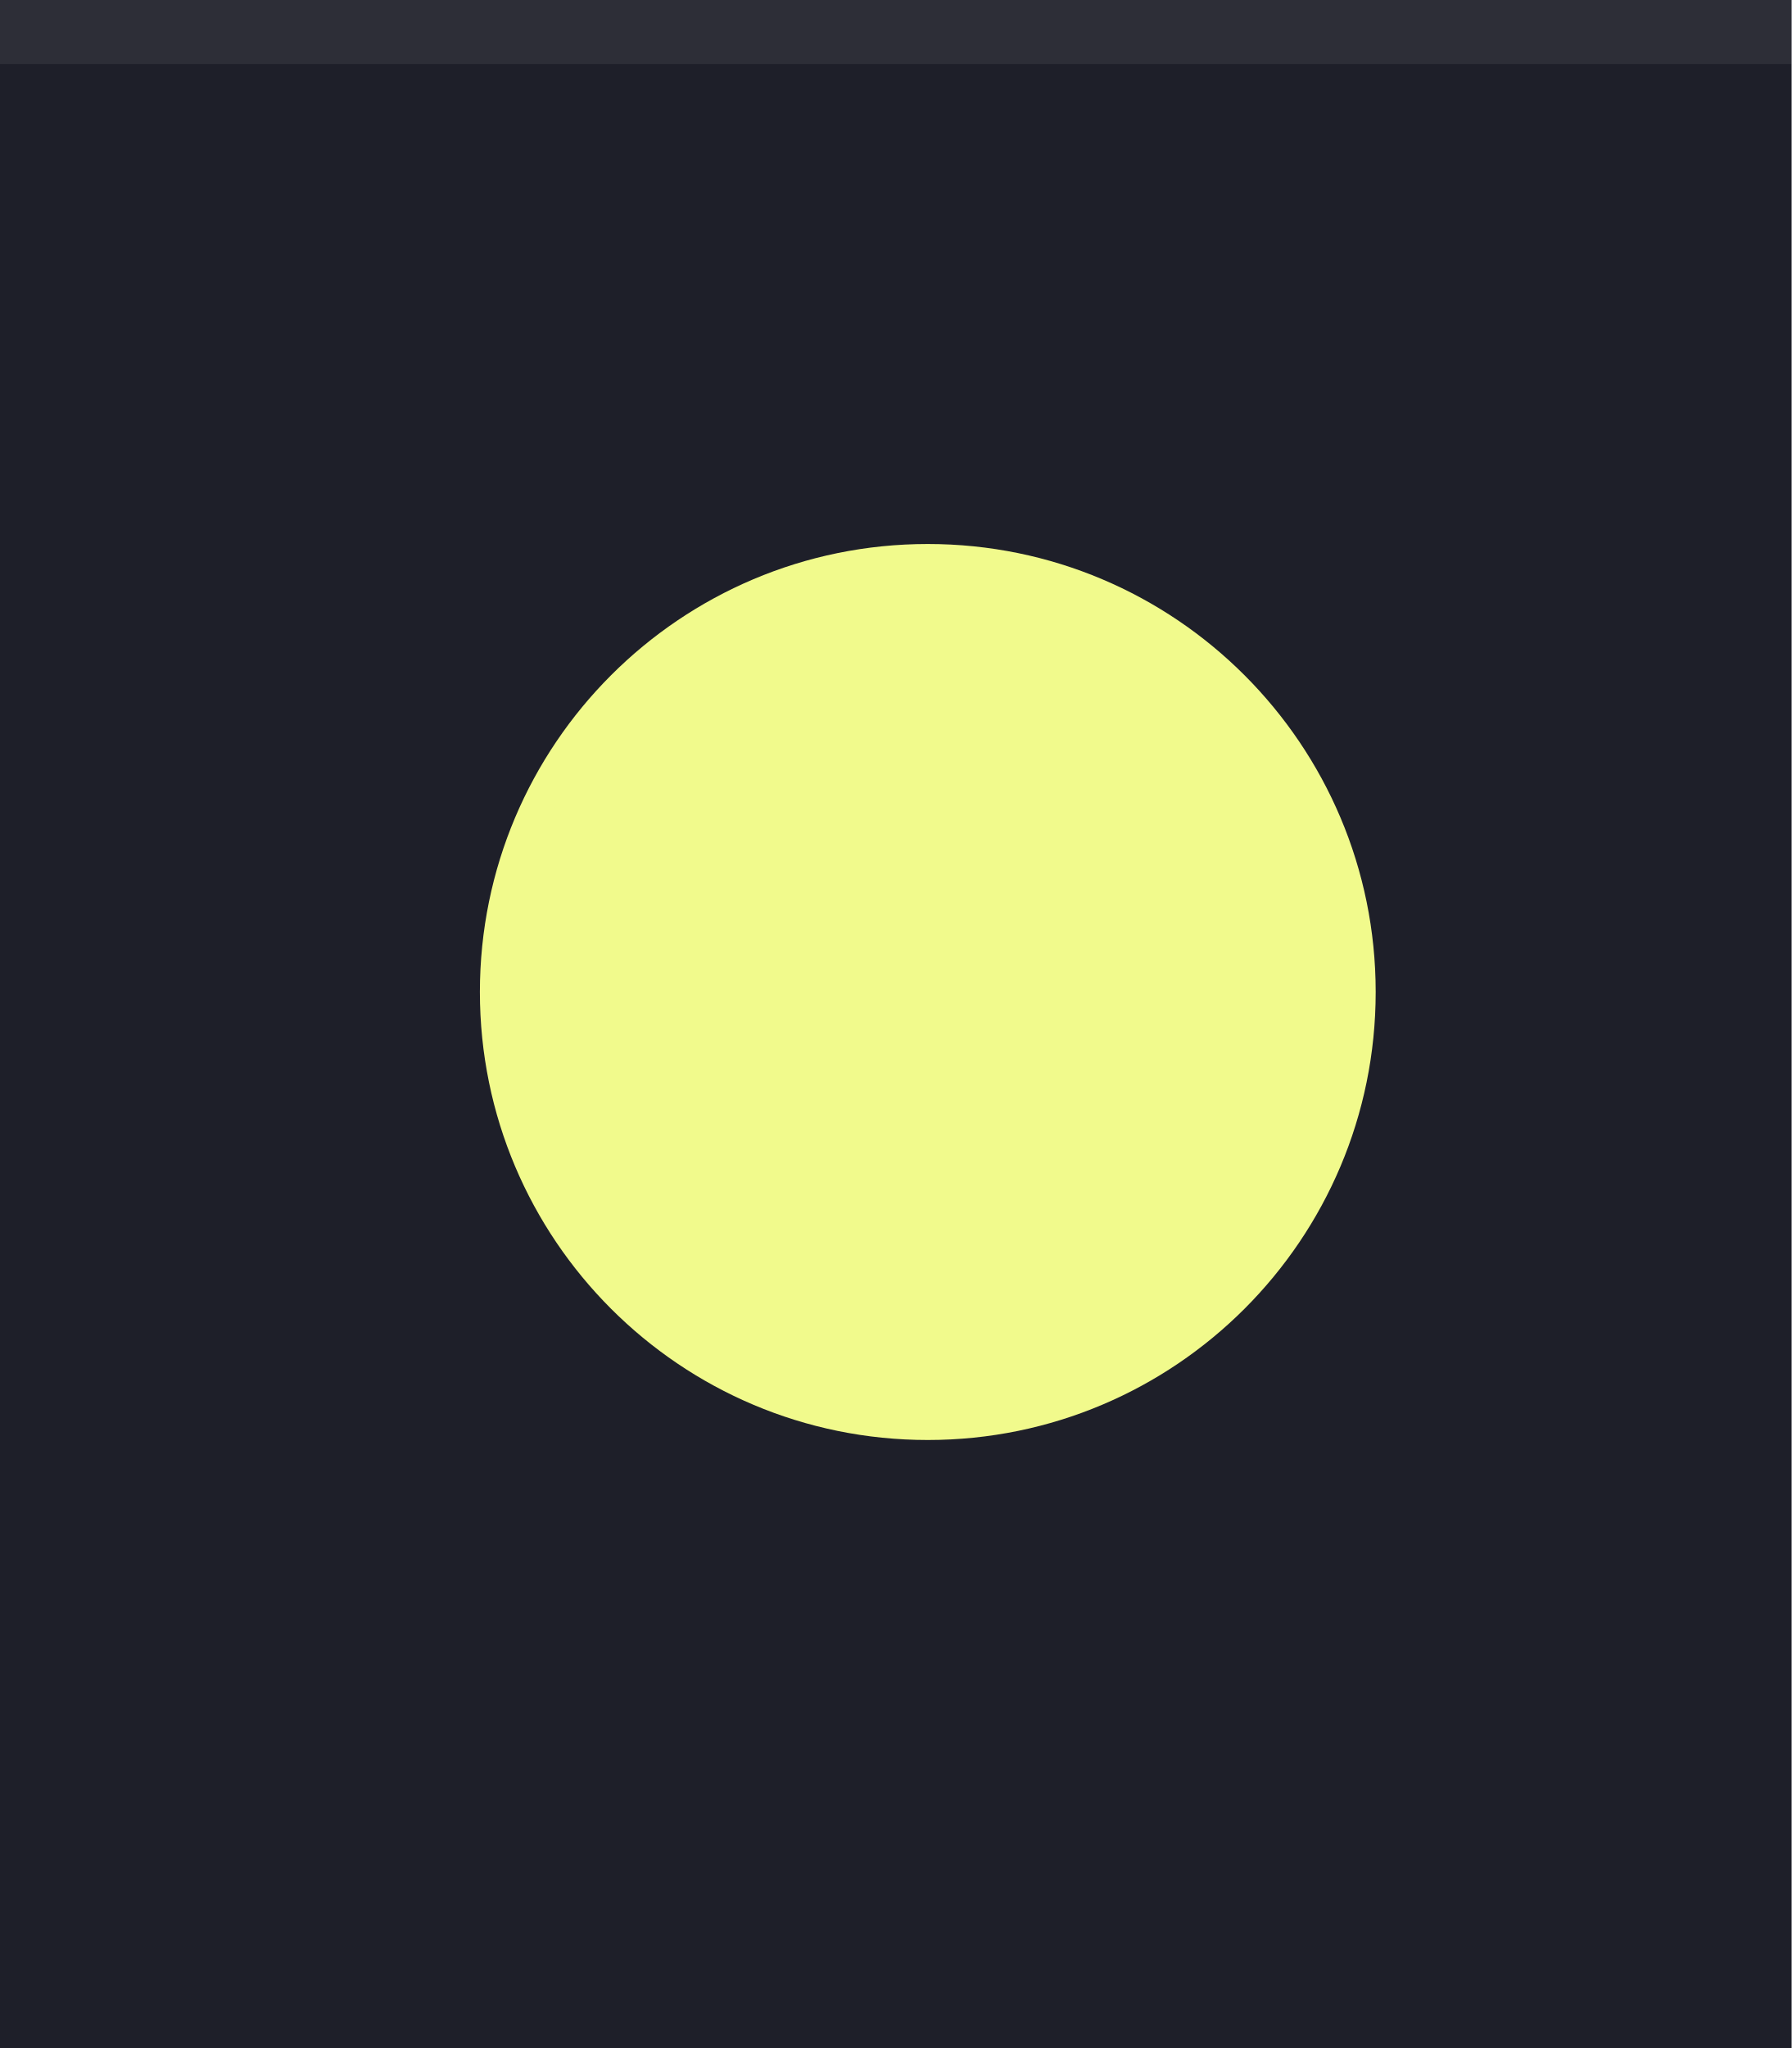
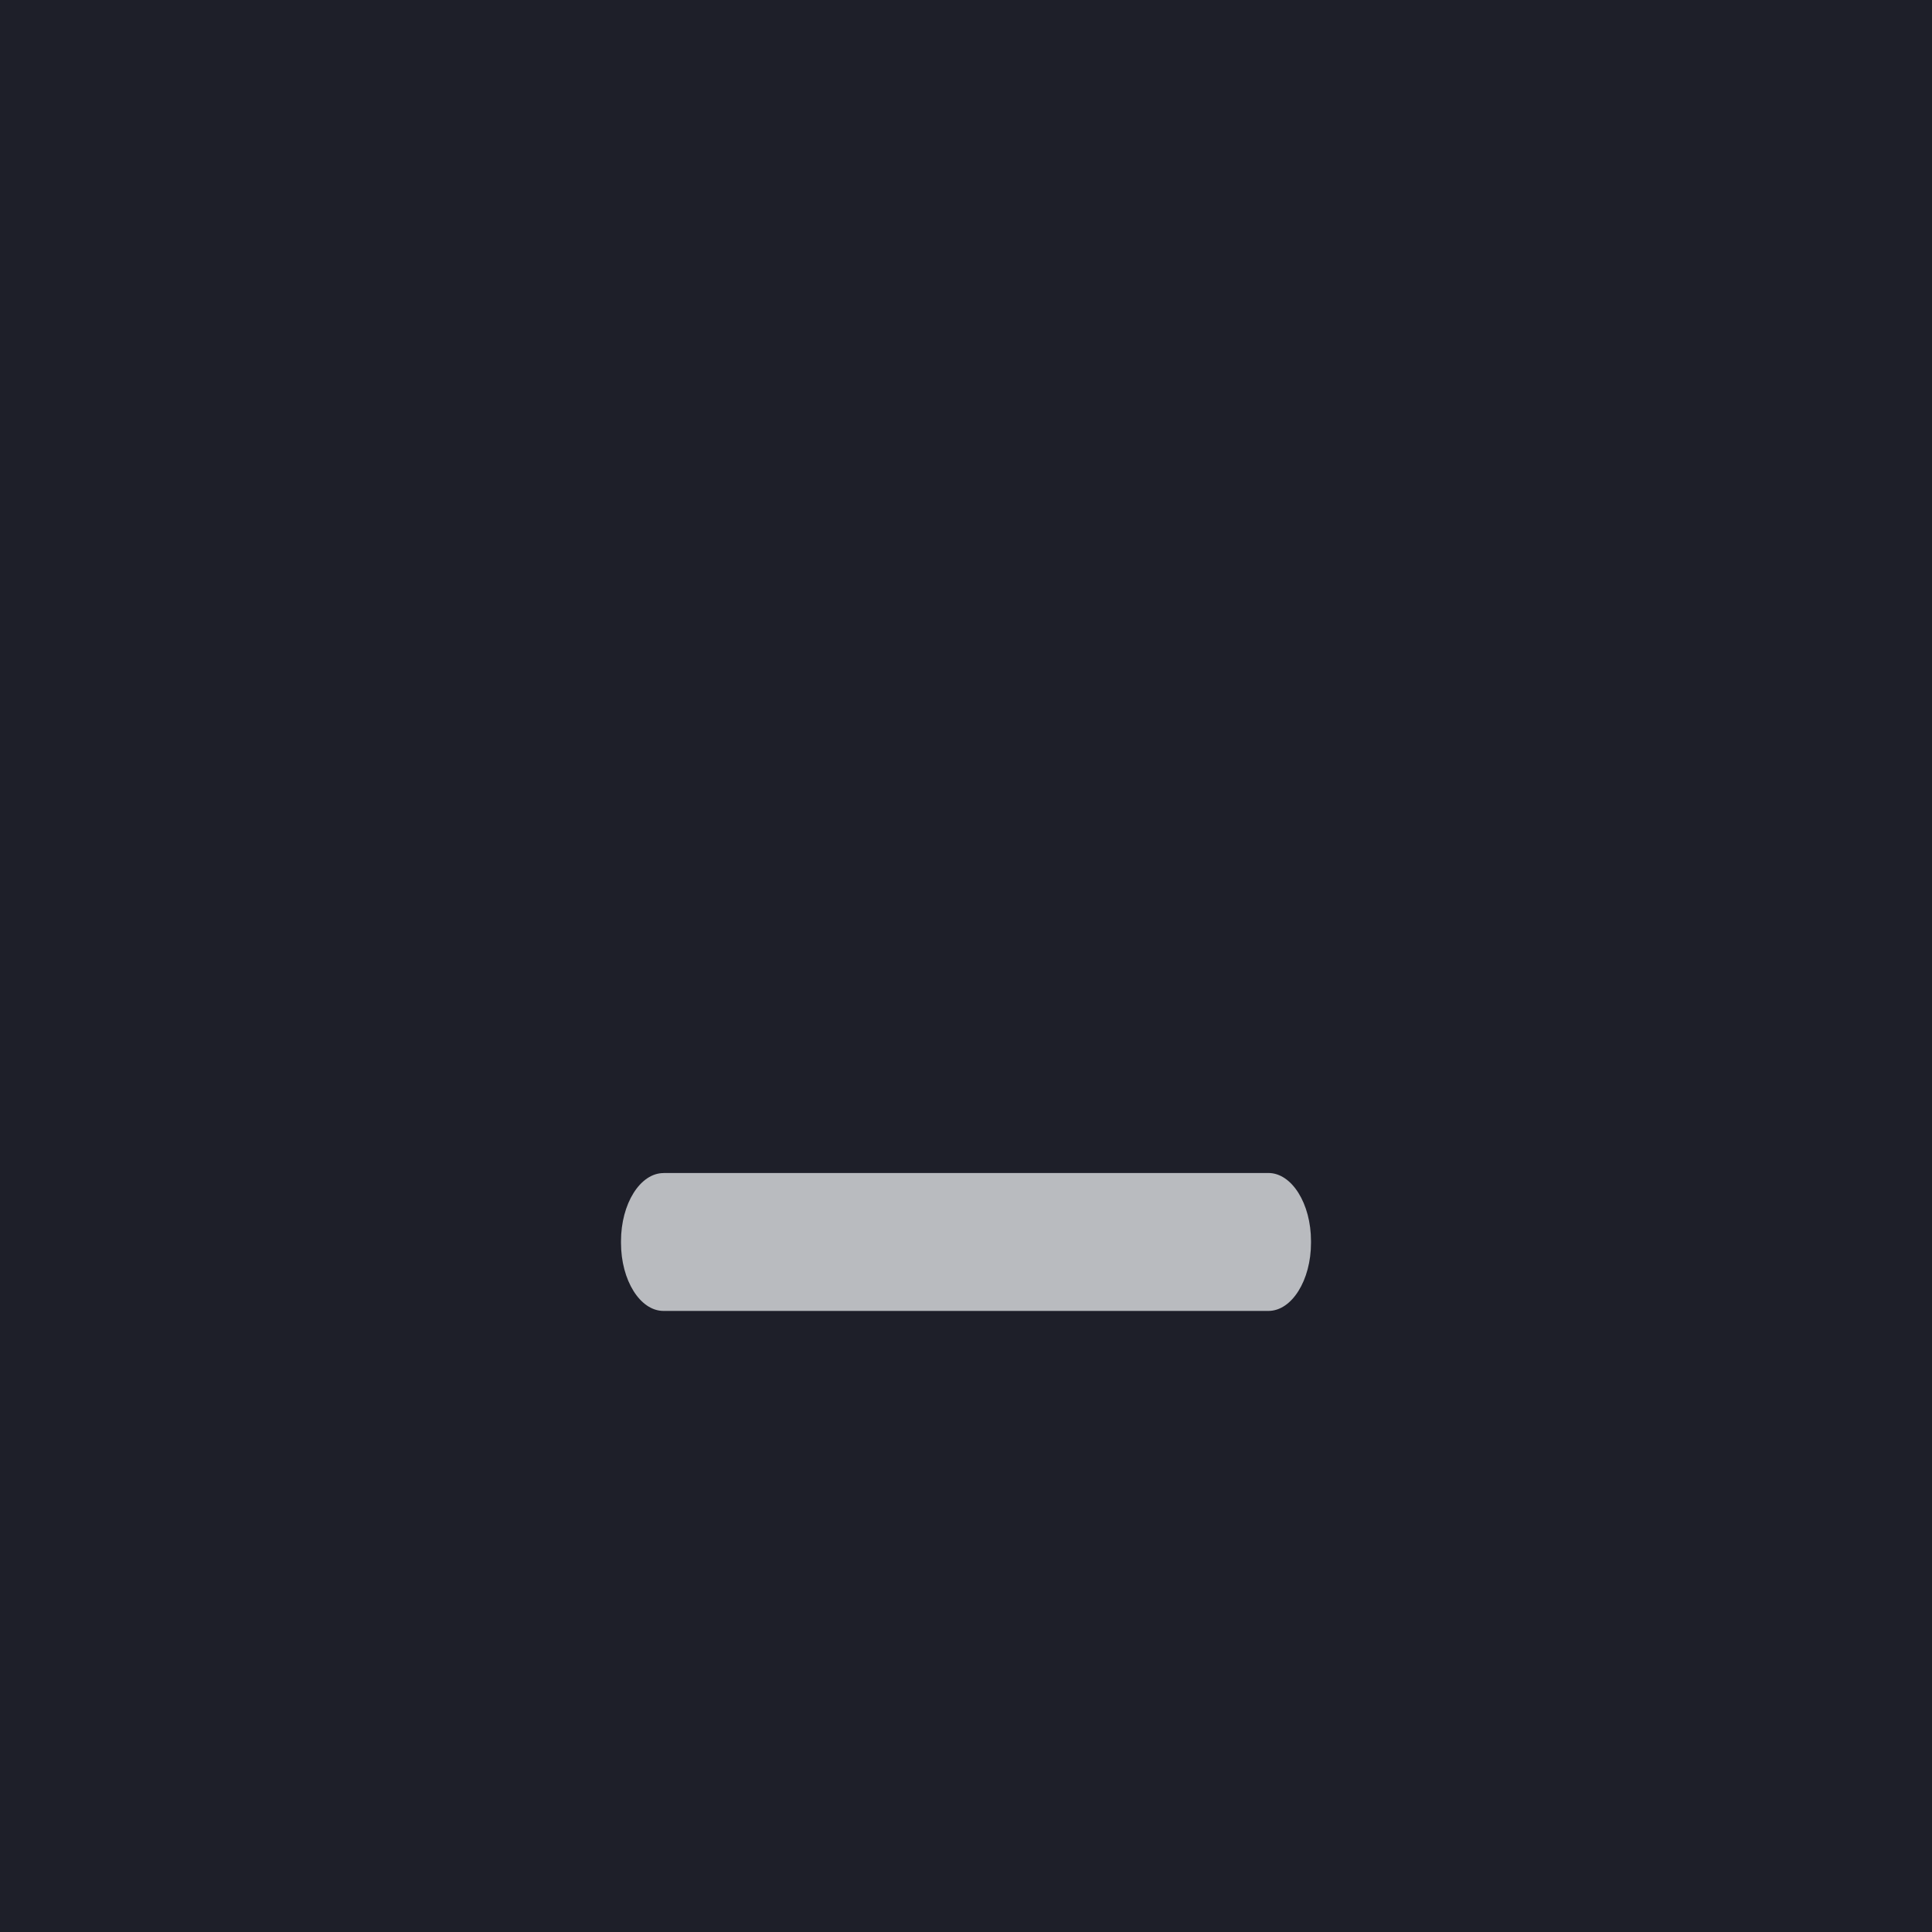
- <svg xmlns="http://www.w3.org/2000/svg" width="28" height="32" viewBox="0 0 28 32" id="svg4142" version="1.1">
+ <svg xmlns="http://www.w3.org/2000/svg" width="28" height="28" viewBox="0 0 28 28" id="svg4142" version="1.1">
  <defs id="defs4144" />
-   <g id="layer1" transform="translate(0,-1020.362)">
-     <rect style="opacity:1;fill:#1e1f29;fill-opacity:1;fill-rule:evenodd;stroke:none;stroke-width:2.745;stroke-linecap:butt;stroke-linejoin:miter;stroke-miterlimit:4;stroke-dasharray:none;stroke-dashoffset:478.437;stroke-opacity:1" id="rect4741" width="28" height="32" x="0" y="1020.362" />
-     <circle style="fill:#eceff1;fill-opacity:0.1;stroke:none;stroke-width:0.5;stroke-linejoin:miter;stroke-miterlimit:4;stroke-dasharray:none;stroke-opacity:1" id="path2994" cx="1036.362" cy="13" r="12" transform="matrix(0,1,-1,0,0,0)" />
+   <g id="layer1" transform="translate(0,-1024.362)">
+     <rect style="opacity:1;fill:#1e1f29;fill-opacity:1;fill-rule:evenodd;stroke:none;stroke-width:2.568;stroke-linecap:butt;stroke-linejoin:miter;stroke-miterlimit:4;stroke-dasharray:none;stroke-dashoffset:478.437;stroke-opacity:1" id="rect4741" width="28" height="28" x="0" y="1024.362" />
+     <circle style="fill:#eceff1;fill-opacity:0.1;stroke:none;stroke-width:0.5;stroke-linejoin:miter;stroke-miterlimit:4;stroke-dasharray:none;stroke-opacity:1" id="path2994" cx="1036.362" cy="13" r="12" transform="rotate(90)" />
    <rect style="opacity:1;fill:#ffffff;fill-opacity:0.07;fill-rule:evenodd;stroke:none;stroke-width:2.745;stroke-linecap:butt;stroke-linejoin:miter;stroke-miterlimit:4;stroke-dasharray:none;stroke-dashoffset:478.437;stroke-opacity:1" id="rect4959" width="28" height="1" x="0" y="1020.362" />
-     <path id="path4417" style="fill:#f1fa8c;fill-opacity:1;fill-rule:evenodd;stroke:none;stroke-width:0.013" d="m 14.5,1042.862 c 3.866,0 7,-3.134 7,-7 0,-3.866 -3.134,-7 -7,-7 -3.866,0 -7,3.134 -7,7 0,3.866 3.134,7 7,7" />
-     <path id="path4419" style="fill:#f1fa8c;fill-opacity:1;fill-rule:evenodd;stroke:none;stroke-width:0.013" d="m 14.5,1042.362 c 3.59,0 6.5,-2.91 6.5,-6.5 0,-3.59 -2.91,-6.5 -6.5,-6.5 -3.59,0 -6.5,2.91 -6.5,6.5 0,3.59 2.91,6.5 6.5,6.5" />
+     <path id="path4421" style="fill:#eceff1;fill-opacity:0.749;fill-rule:evenodd;stroke:none;stroke-width:0.172;paint-order:markers fill stroke" d="m 9.617,1041.362 h 8.766 c 0.339,0 0.617,0.444 0.617,0.987 v 0.025 c 0,0.543 -0.278,0.987 -0.617,0.987 H 9.617 C 9.278,1043.362 9,1042.918 9,1042.375 v -0.025 c 0,-0.543 0.278,-0.987 0.617,-0.987" />
  </g>
</svg>
